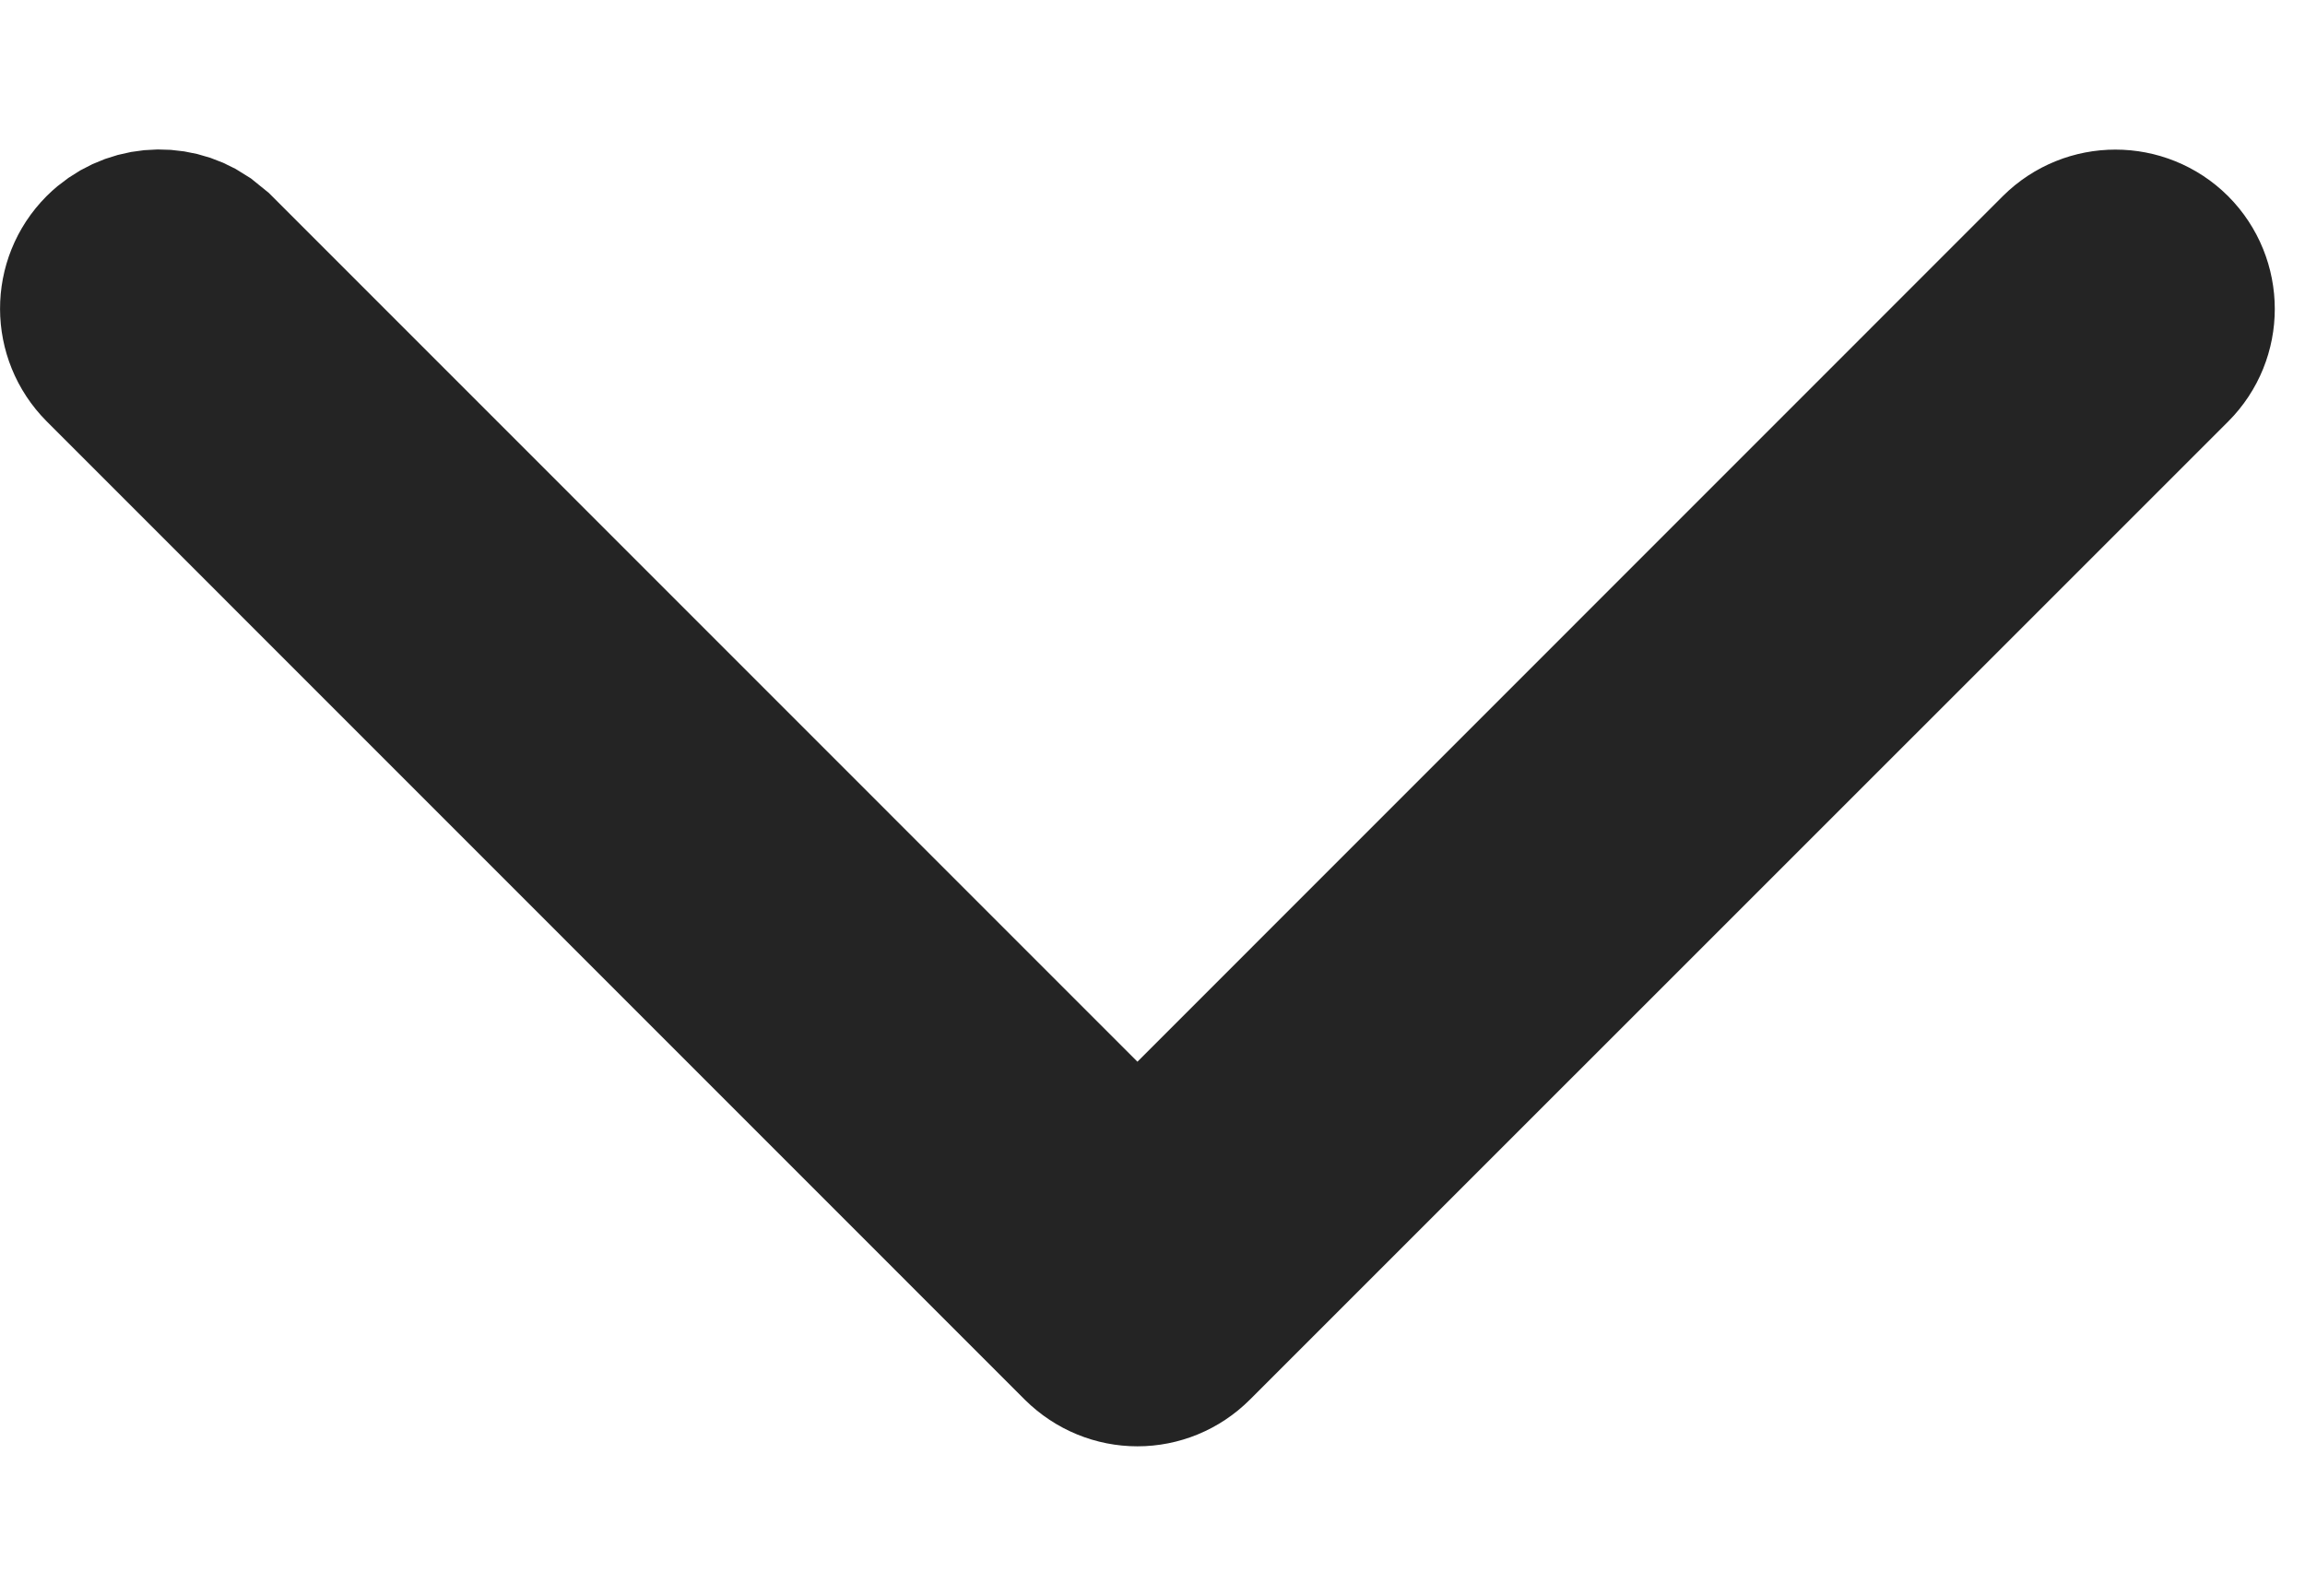
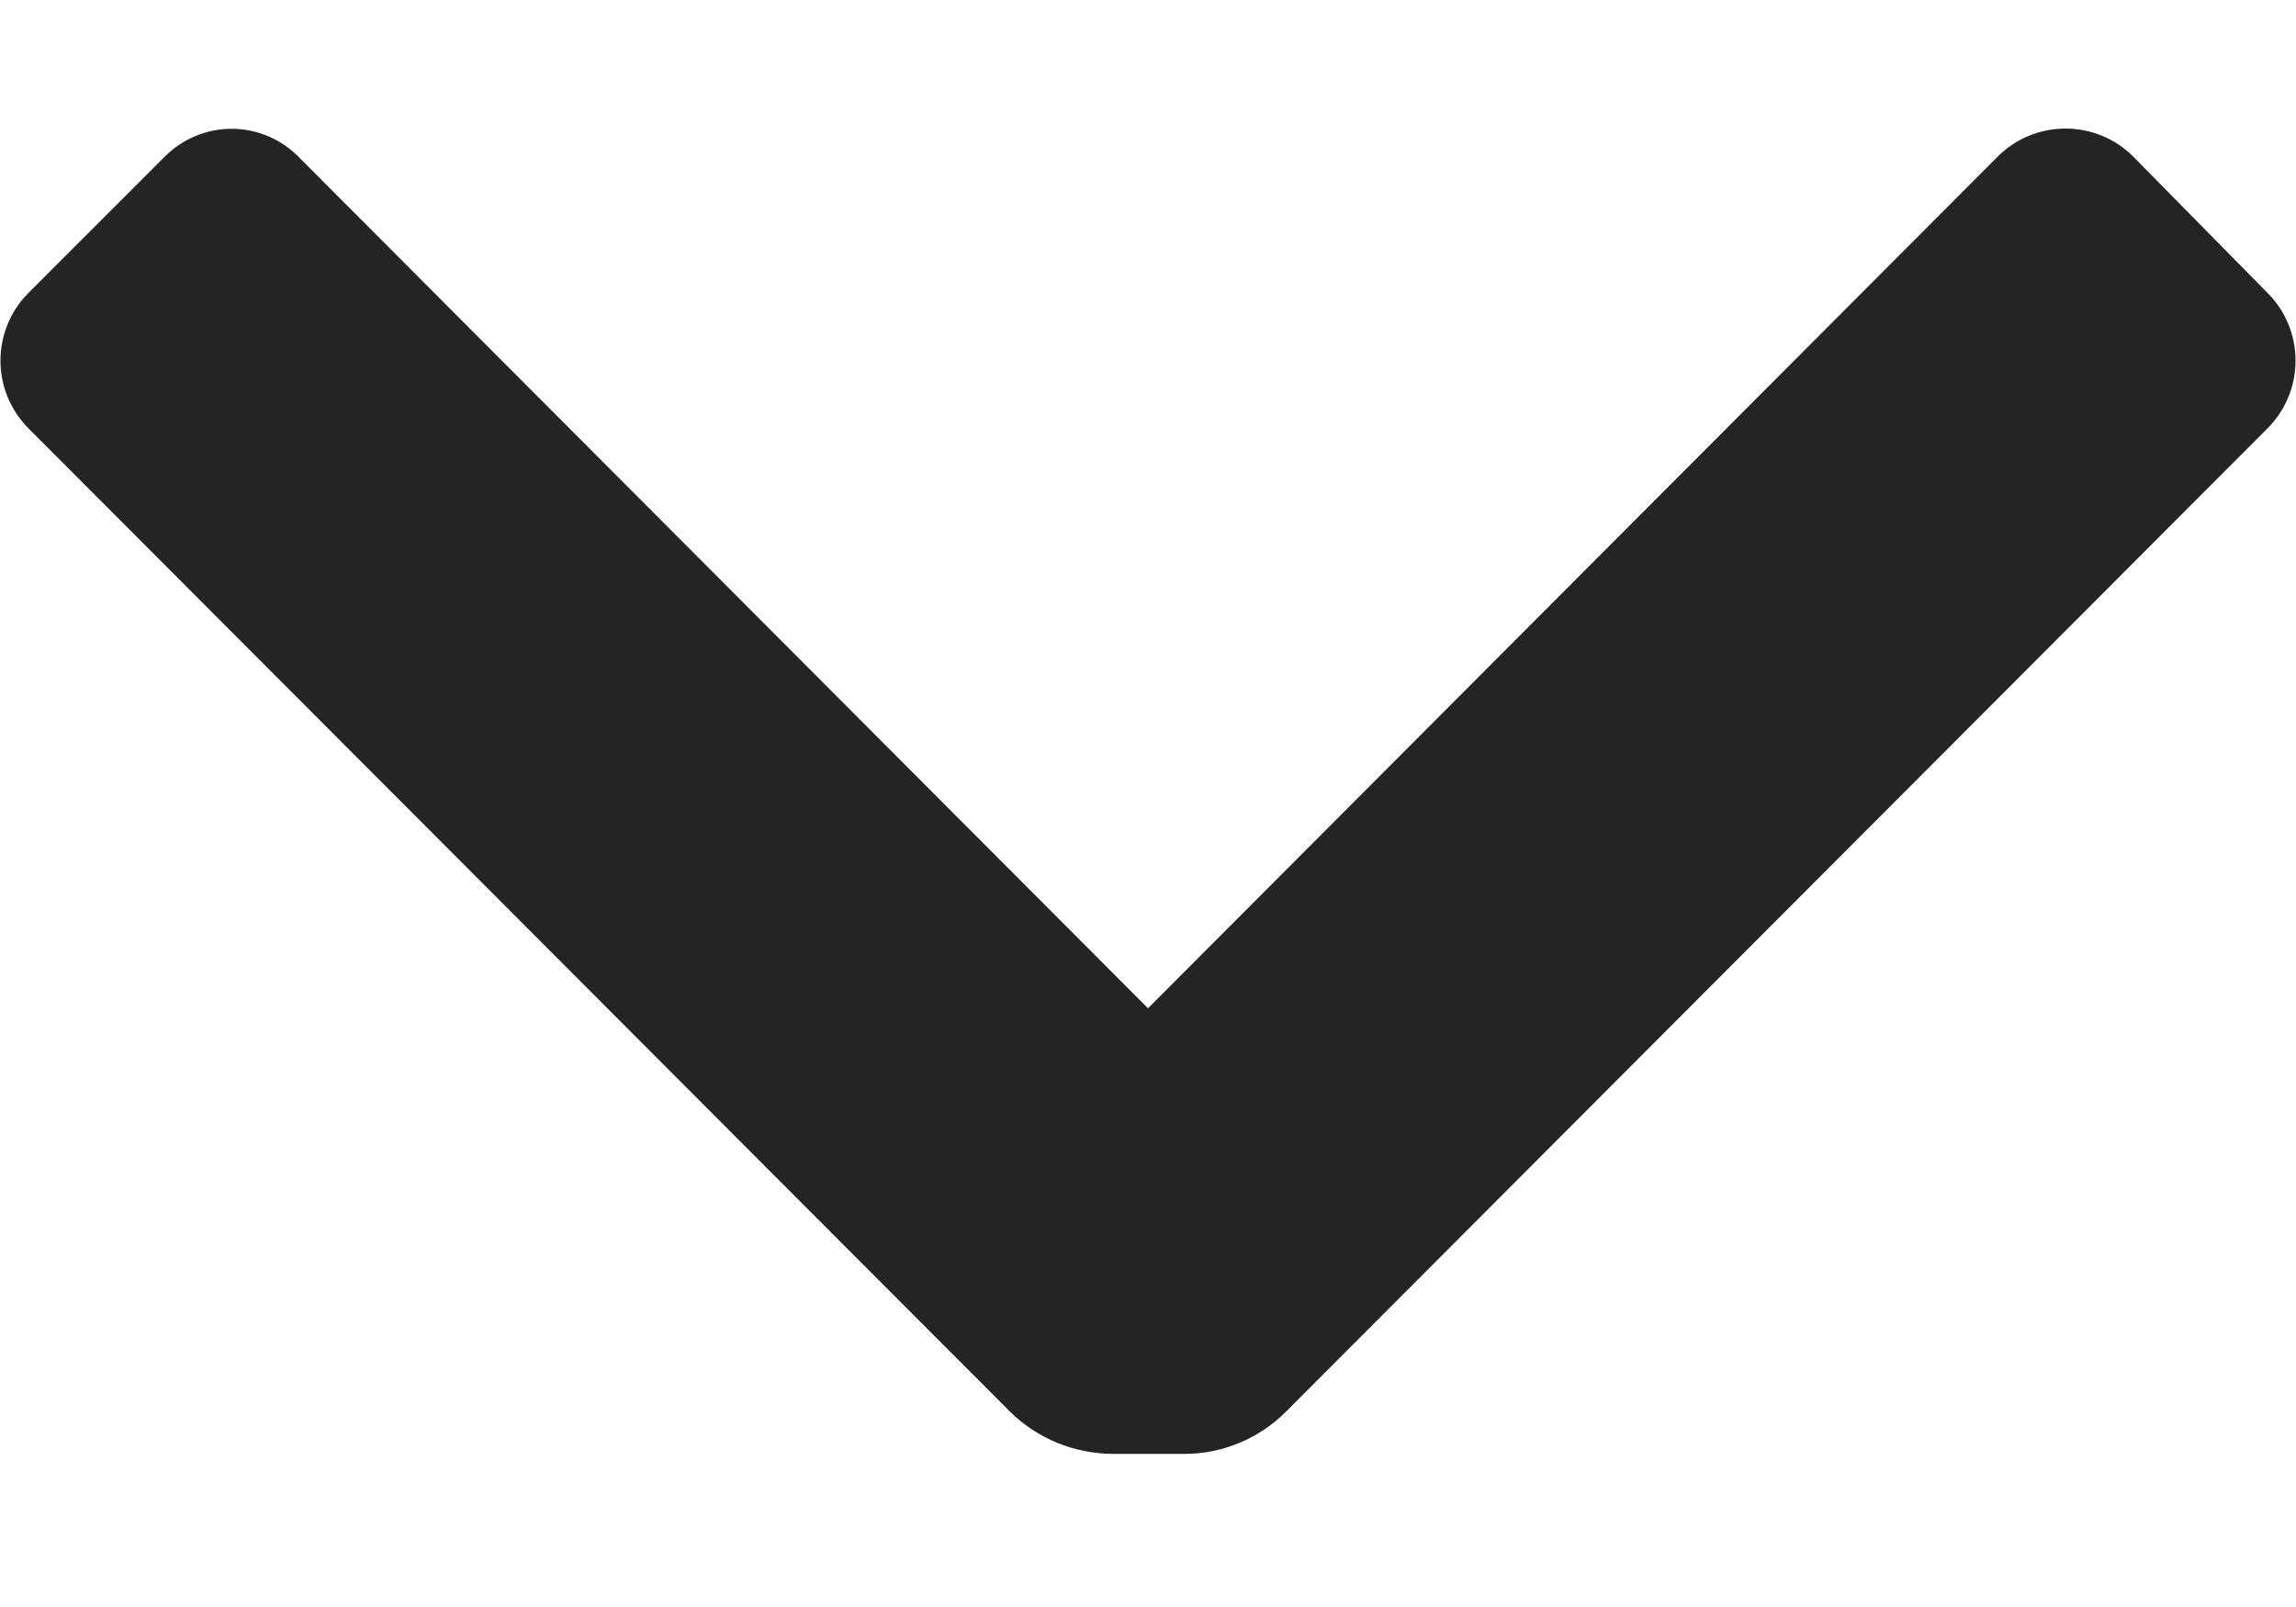
- <svg xmlns="http://www.w3.org/2000/svg" width="13" height="9" viewBox="0 0 13 9" fill="none">
-   <path d="M11.649 1.46C11.805 1.305 12.057 1.305 12.213 1.46C12.368 1.616 12.369 1.868 12.213 2.024L6.696 7.54C6.619 7.617 6.518 7.657 6.415 7.657C6.312 7.657 6.211 7.617 6.133 7.54L0.617 2.023C0.462 1.867 0.461 1.616 0.616 1.46L0.617 1.459C0.753 1.324 0.964 1.306 1.118 1.409L1.181 1.46L6.415 6.695L11.649 1.46Z" fill="#242424" stroke="#242424" />
+ <svg xmlns="http://www.w3.org/2000/svg" width="10" height="7" viewBox="0 0 10 7" fill="none">
+   <path d="M5.6 6.15C5.483 6.267 5.324 6.333 5.159 6.333H4.842C4.677 6.331 4.518 6.266 4.4 6.15L0.125 1.867C0.046 1.788 0.002 1.682 0.002 1.571C0.002 1.46 0.046 1.353 0.125 1.275L0.717 0.683C0.794 0.605 0.899 0.561 1.009 0.561C1.118 0.561 1.223 0.605 1.3 0.683L5 4.392L8.7 0.683C8.778 0.604 8.885 0.56 8.996 0.56C9.107 0.56 9.214 0.604 9.292 0.683L9.875 1.275C9.954 1.353 9.998 1.46 9.998 1.571C9.998 1.682 9.954 1.788 9.875 1.867L5.6 6.15Z" fill="#242424" />
</svg>
